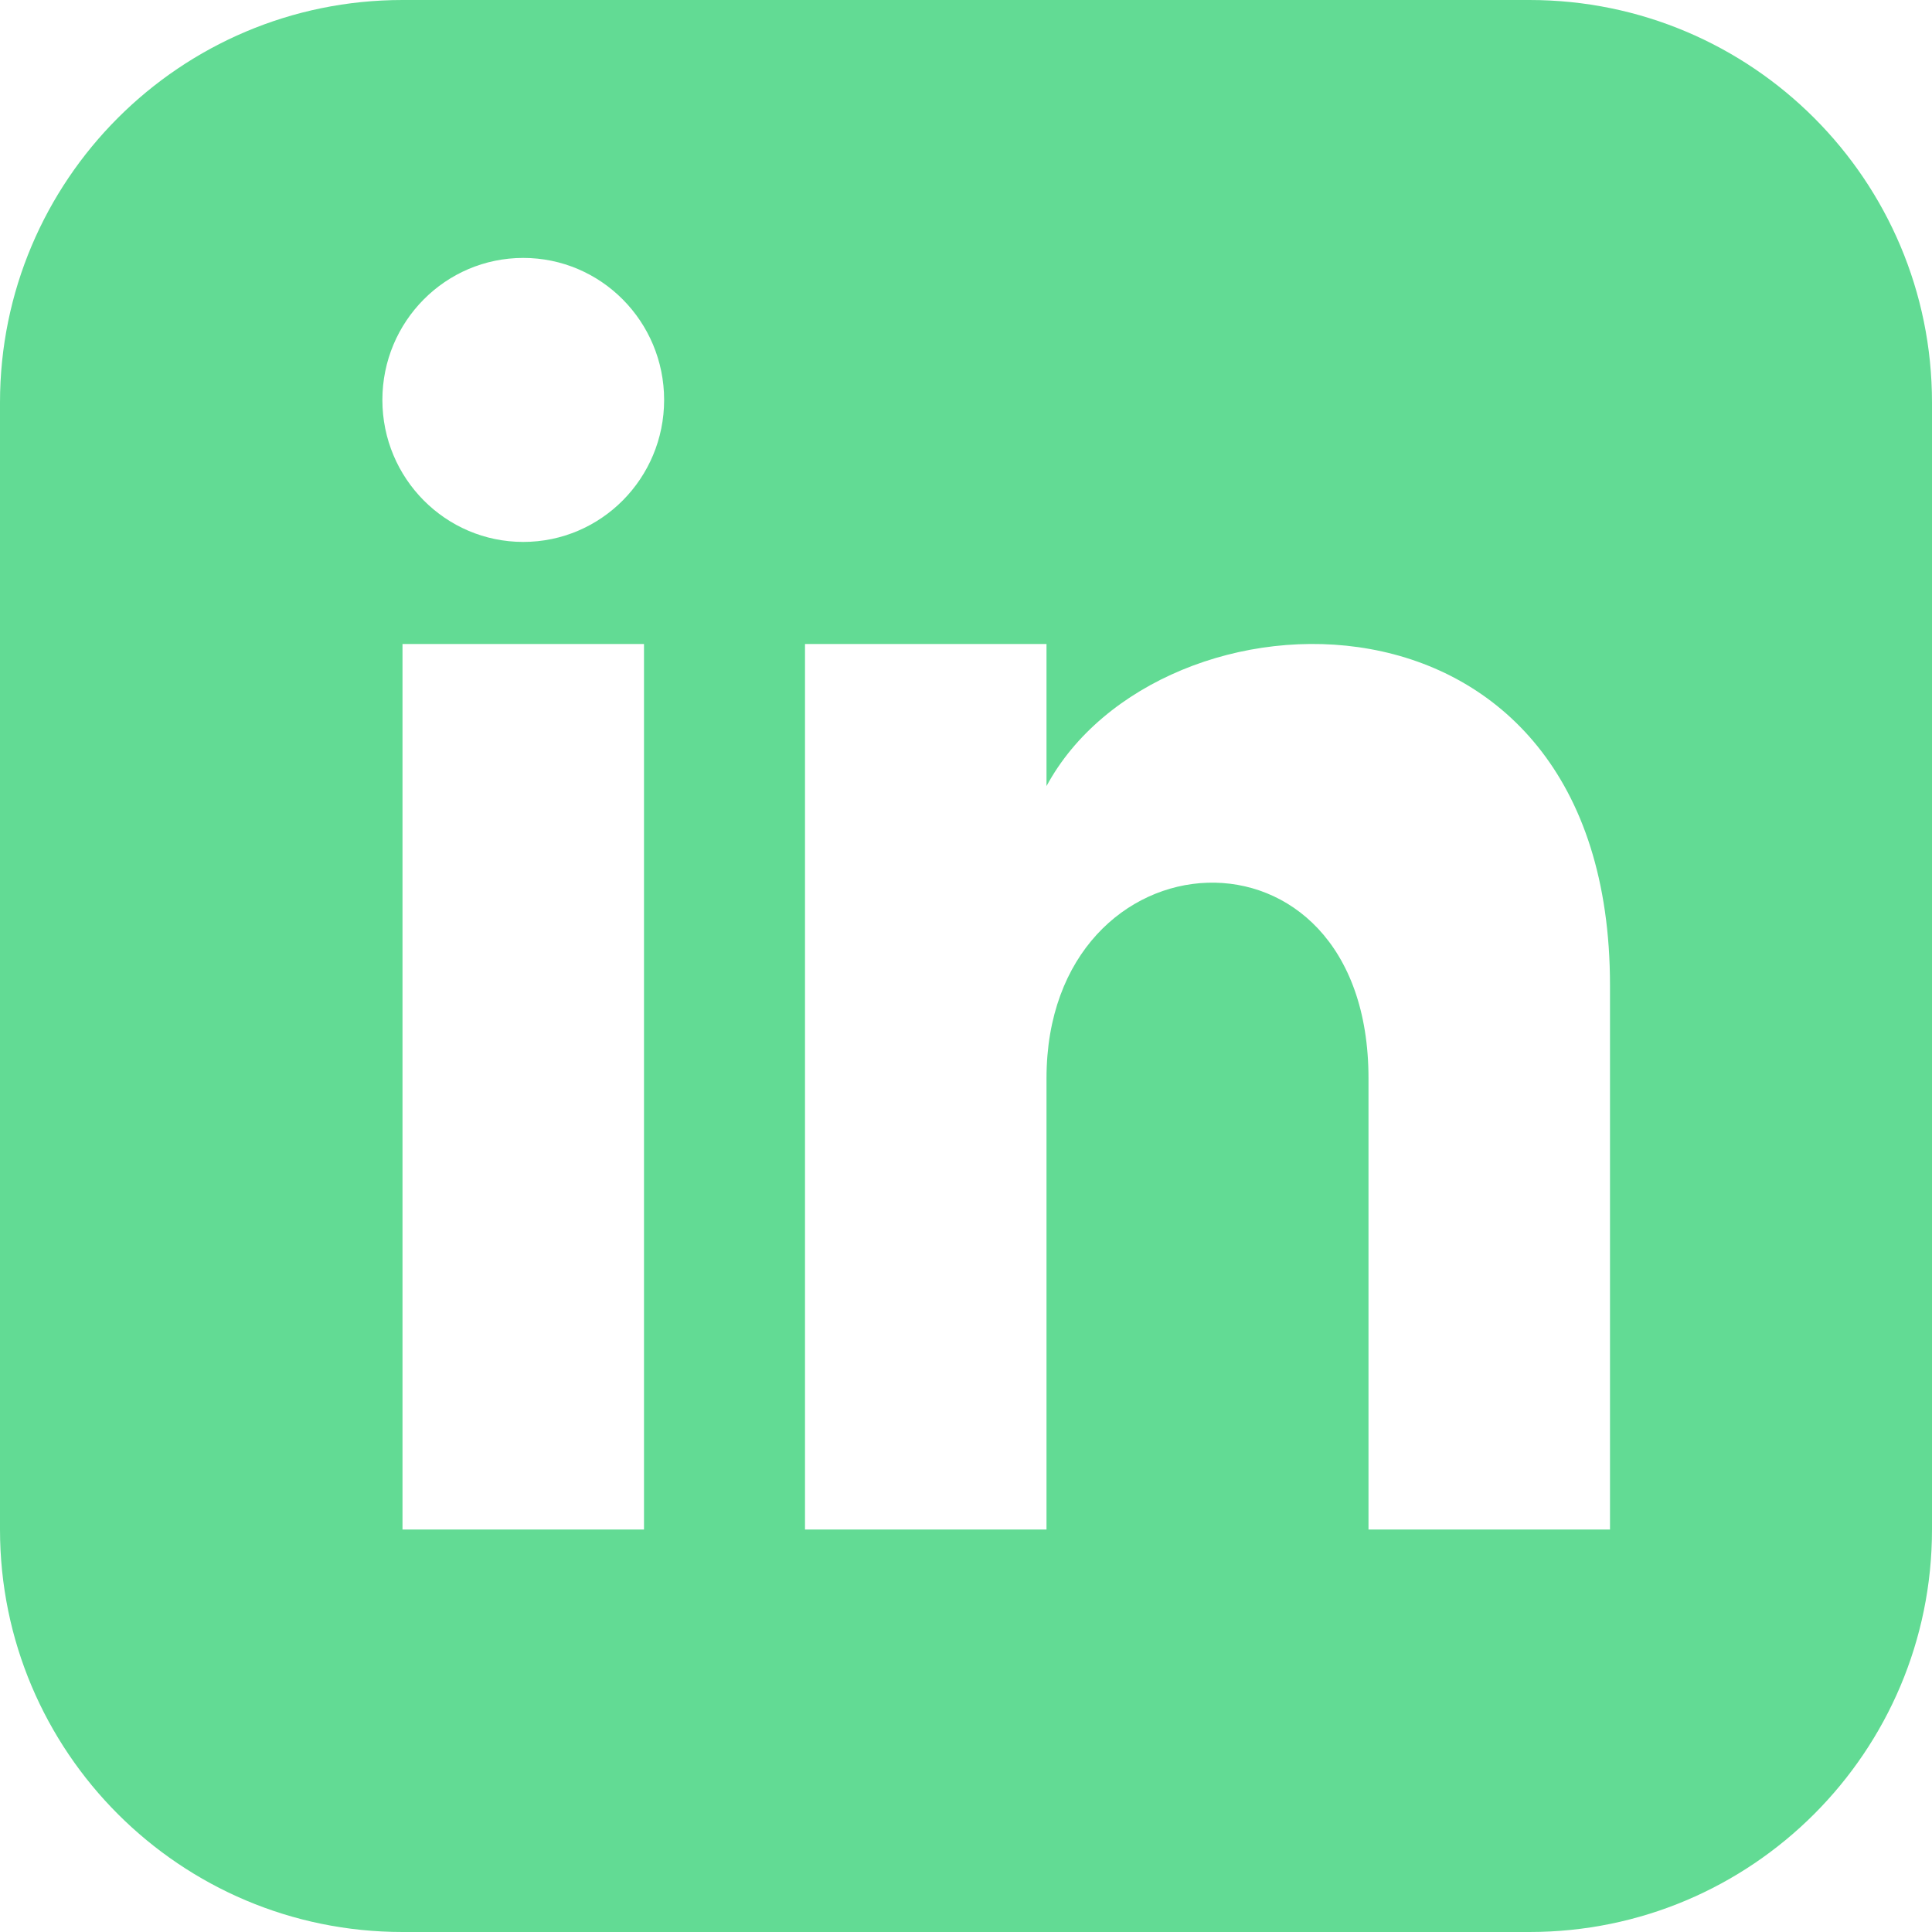
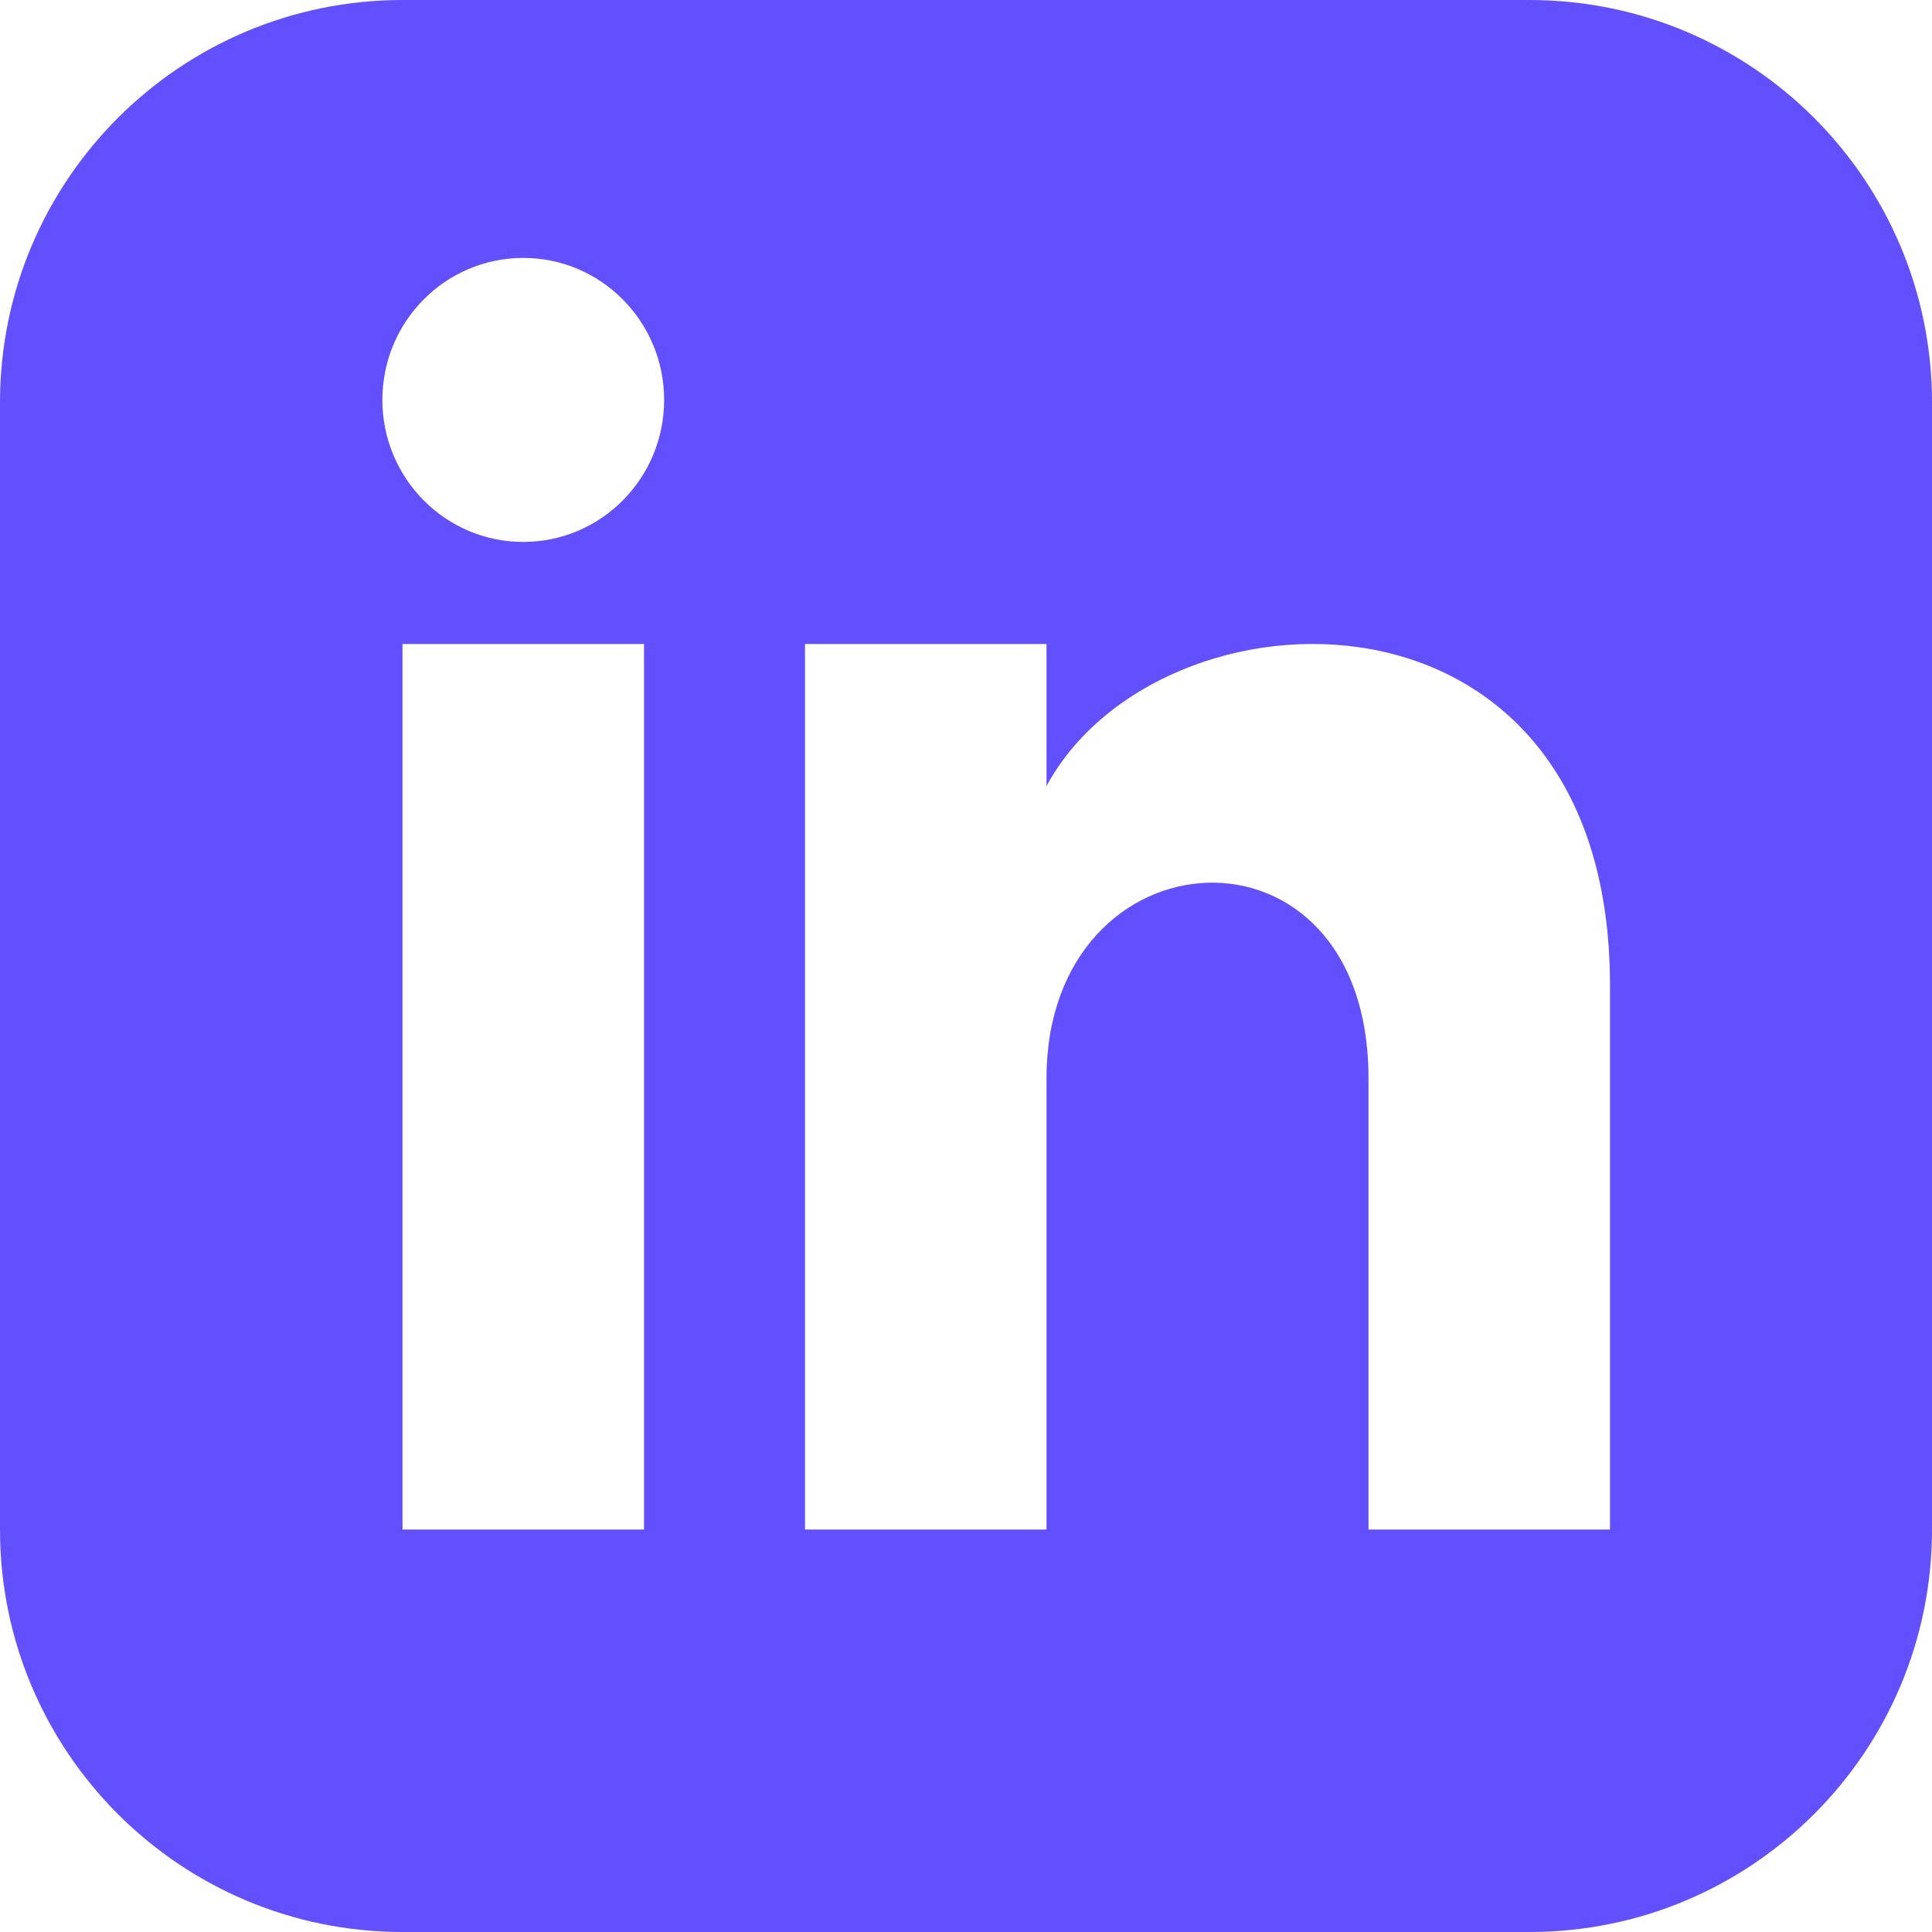
- <svg xmlns="http://www.w3.org/2000/svg" width="24" height="24" fill="#62db94" viewBox="0 0 24 24">
+ <svg xmlns="http://www.w3.org/2000/svg" width="24" height="24" fill="#6250ff" viewBox="0 0 24 24">
  <path d="M19 0h-14c-2.761 0-5 2.239-5 5v14c0 2.761 2.239 5 5 5h14c2.762 0 5-2.239 5-5v-14c0-2.761-2.238-5-5-5zm-11 19h-3v-11h3v11zm-1.5-12.268c-.966 0-1.75-.79-1.75-1.764s.784-1.764 1.75-1.764 1.75.79 1.75 1.764-.783 1.764-1.75 1.764zm13.5 12.268h-3v-5.604c0-3.368-4-3.113-4 0v5.604h-3v-11h3v1.765c1.396-2.586 7-2.777 7 2.476v6.759z" />
</svg>
